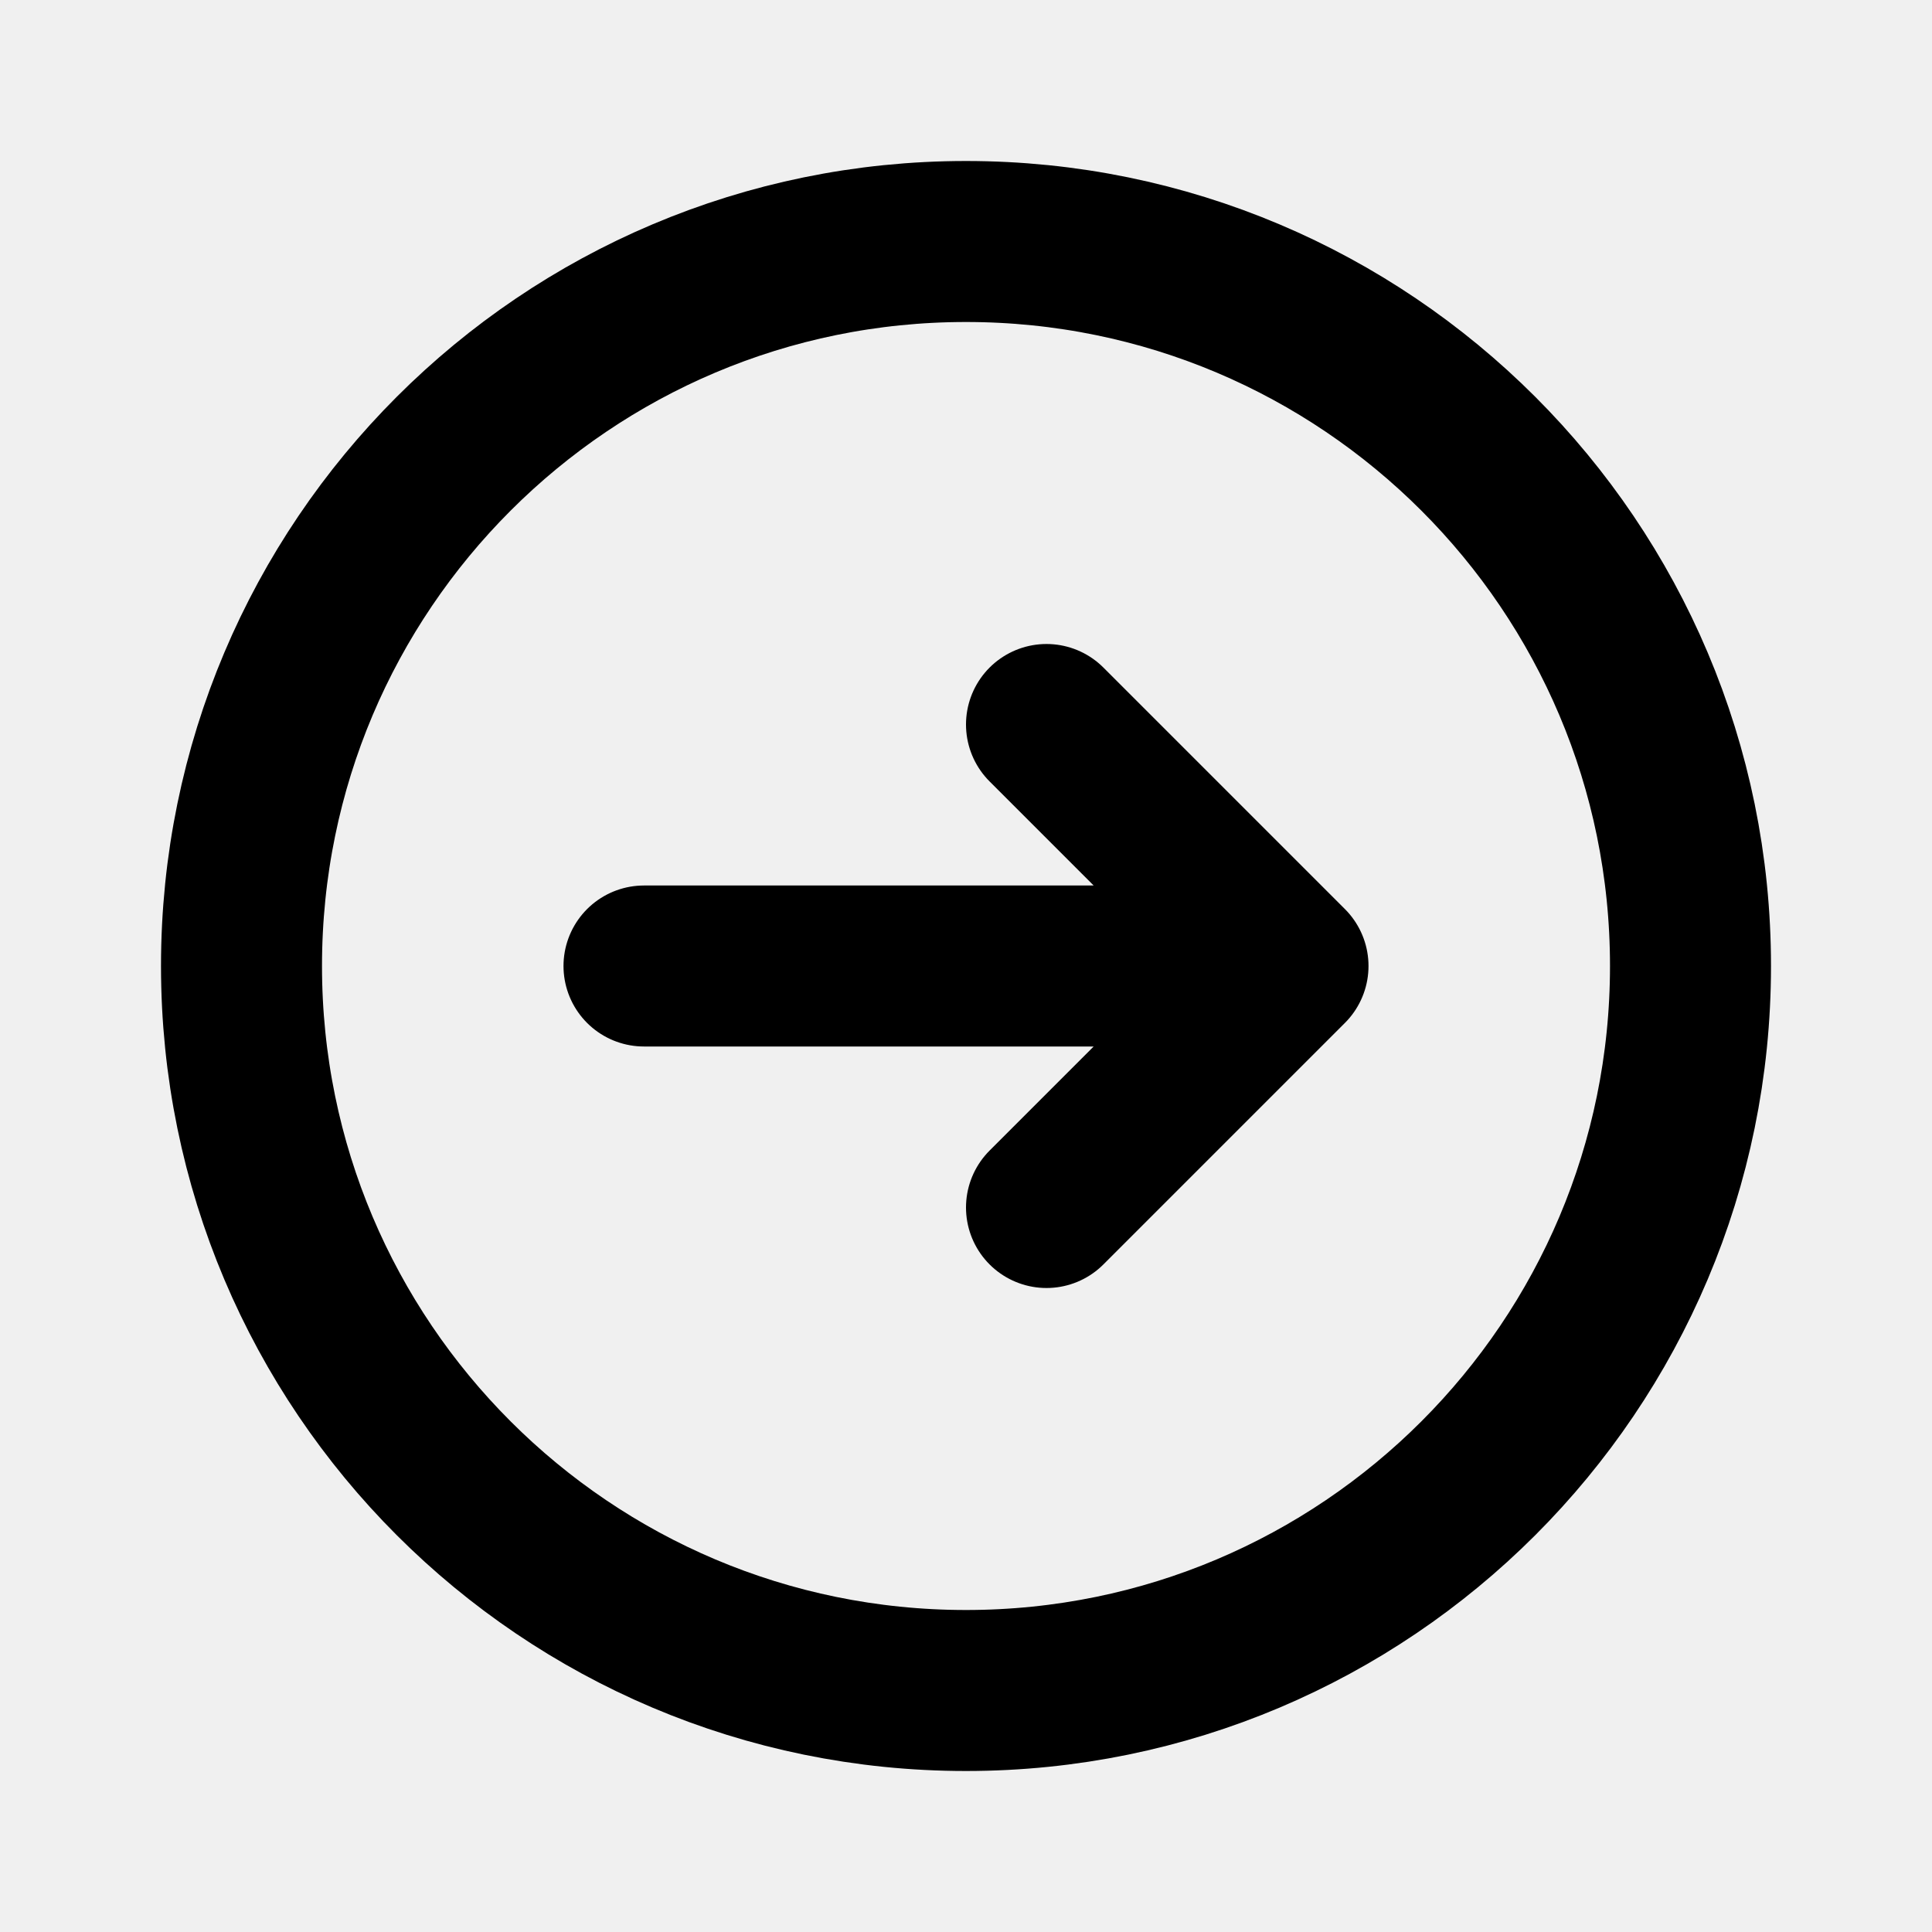
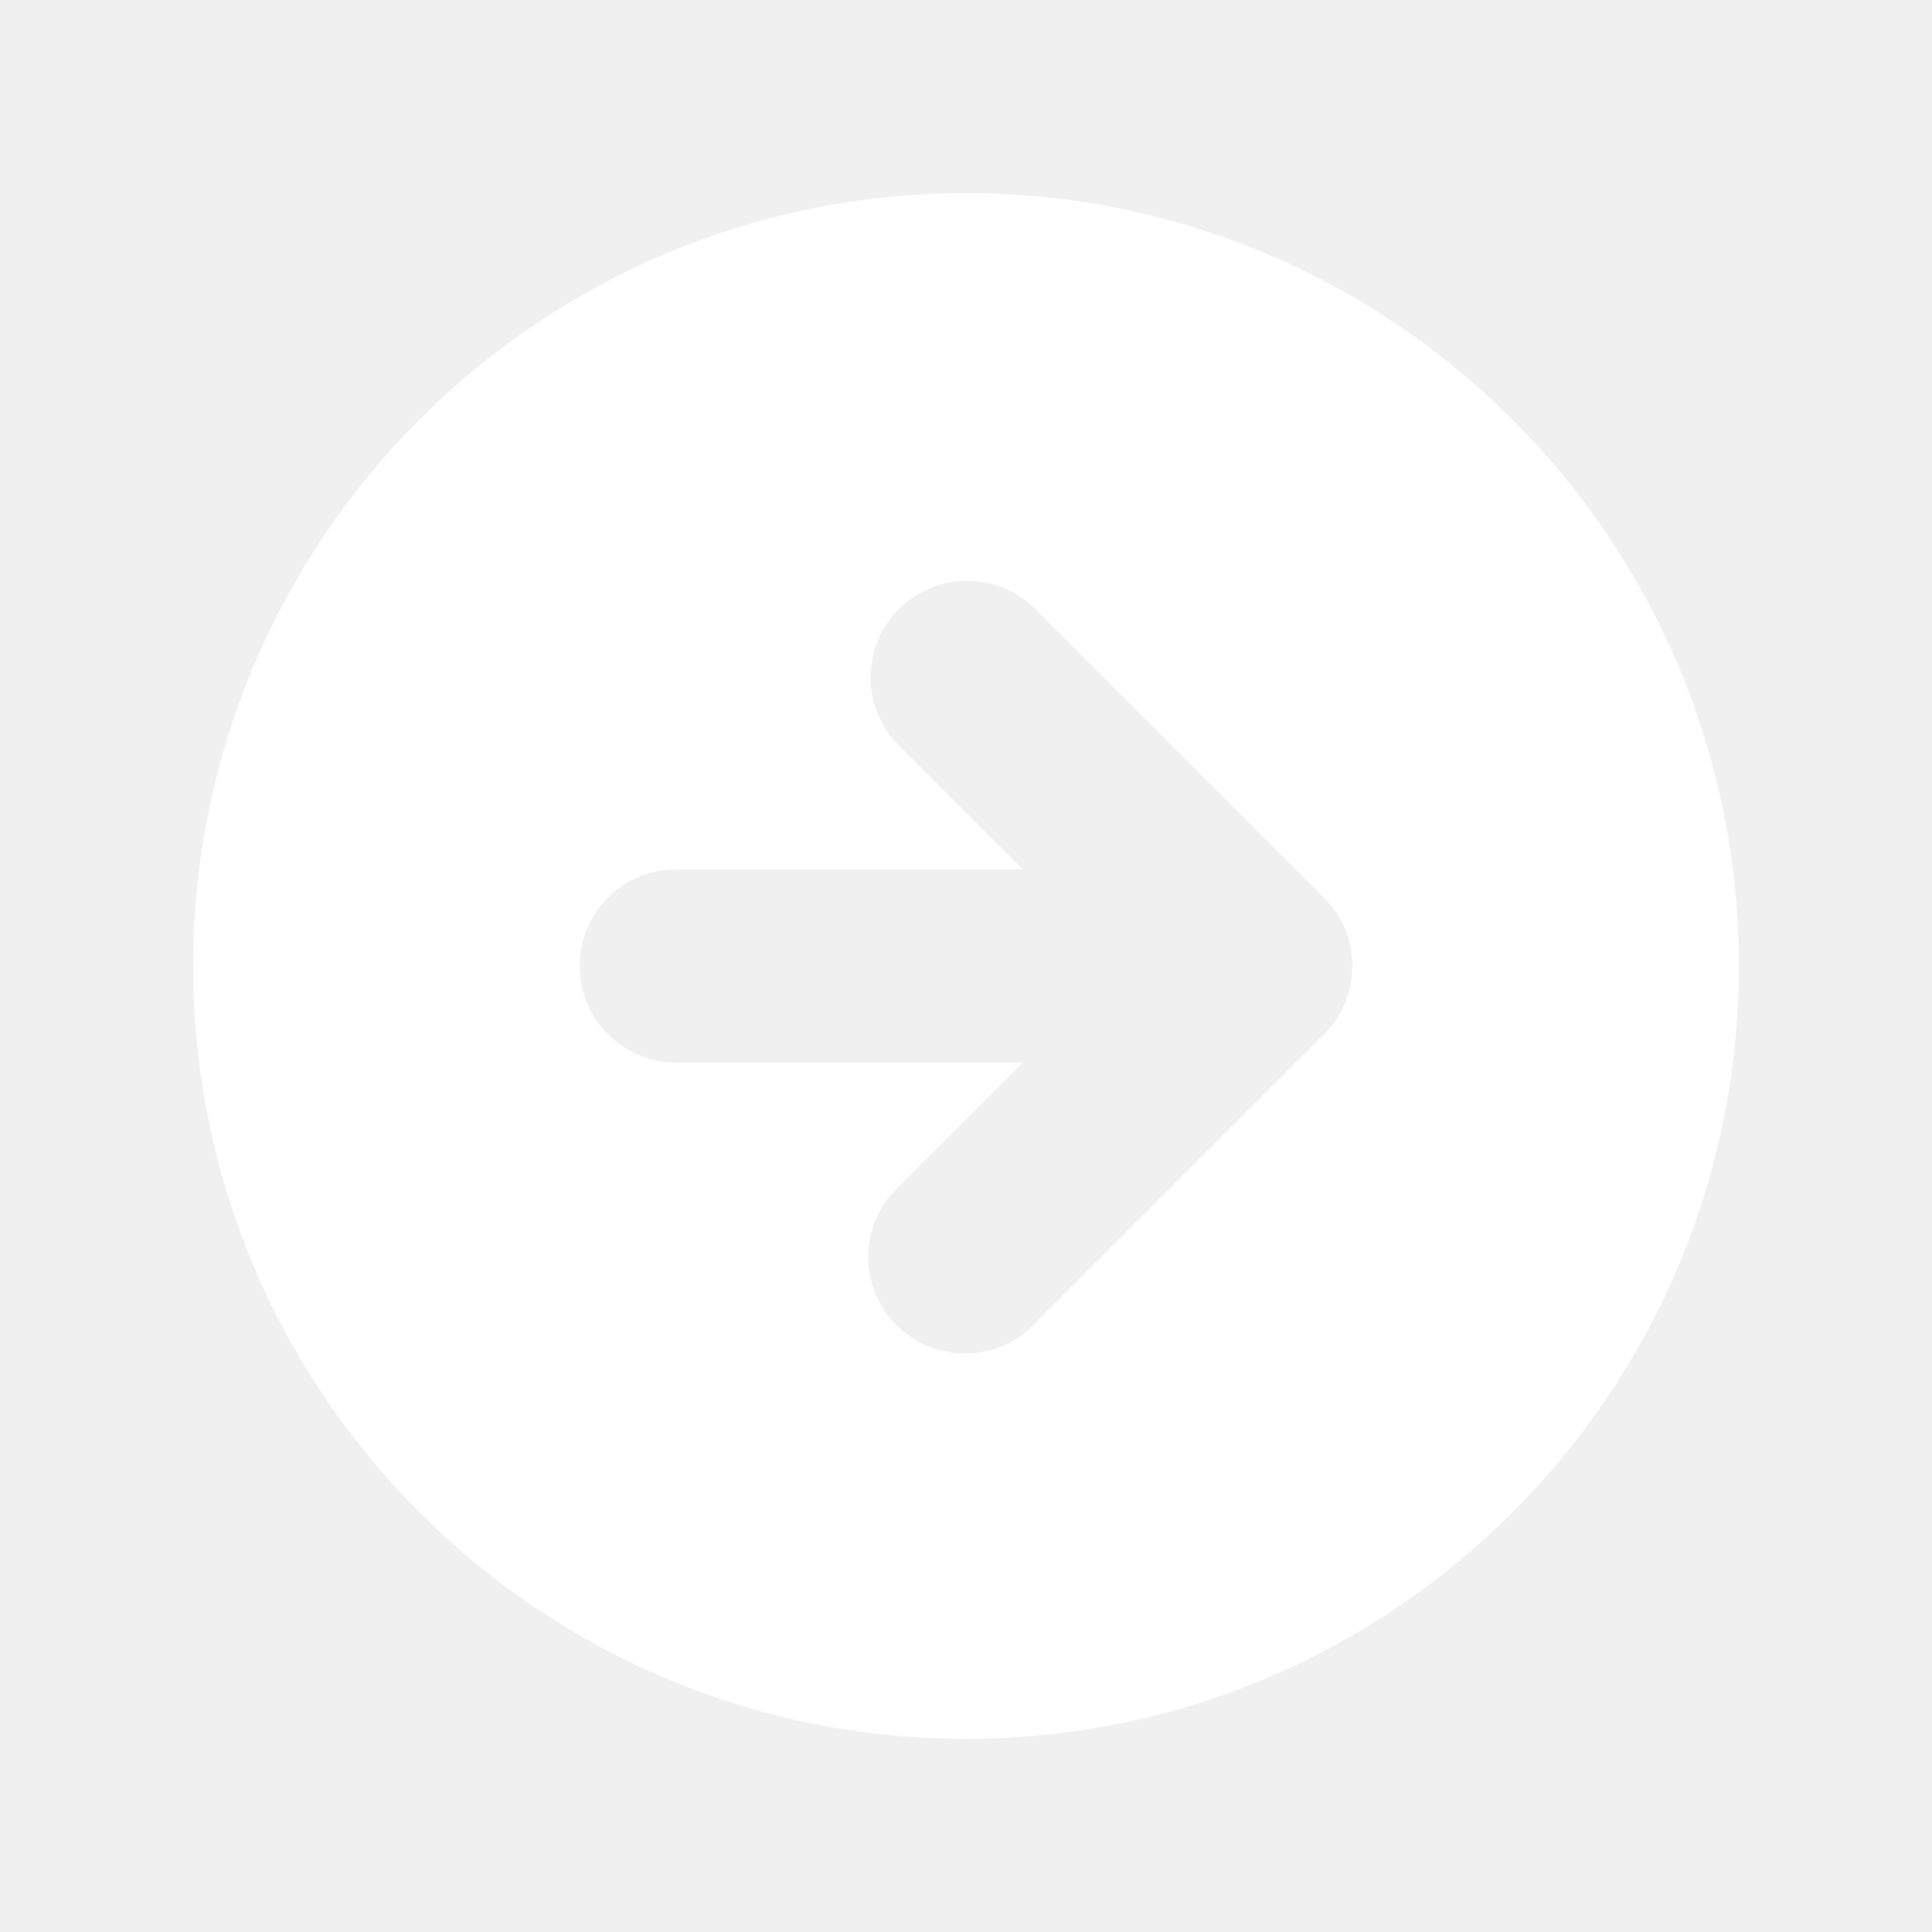
- <svg xmlns="http://www.w3.org/2000/svg" class="h-6 w-6" fill="none" viewBox="0 0 24 24" stroke="currentColor" stroke-width="2">
-   <path stroke-linecap="round" stroke-linejoin="round" d="M13 9l3 3m0 0l-3 3m3-3H8m13 0a9 9 0 11-18 0 9 9 0 0118 0z" />
+ <svg xmlns="http://www.w3.org/2000/svg" width="40" height="40" viewBox="0 0 20 20">
+   <path fill-rule="evenodd" fill="white" d="M10 18a8 8 0 100-16 8 8 0 000 16zm3.707-8.707l-3-3a1 1 0 00-1.414 1.414L10.586 9H7a1 1 0 100 2h3.586l-1.293 1.293a1 1 0 101.414 1.414l3-3a1 1 0 000-1.414z" clip-rule="evenodd" />
</svg>
